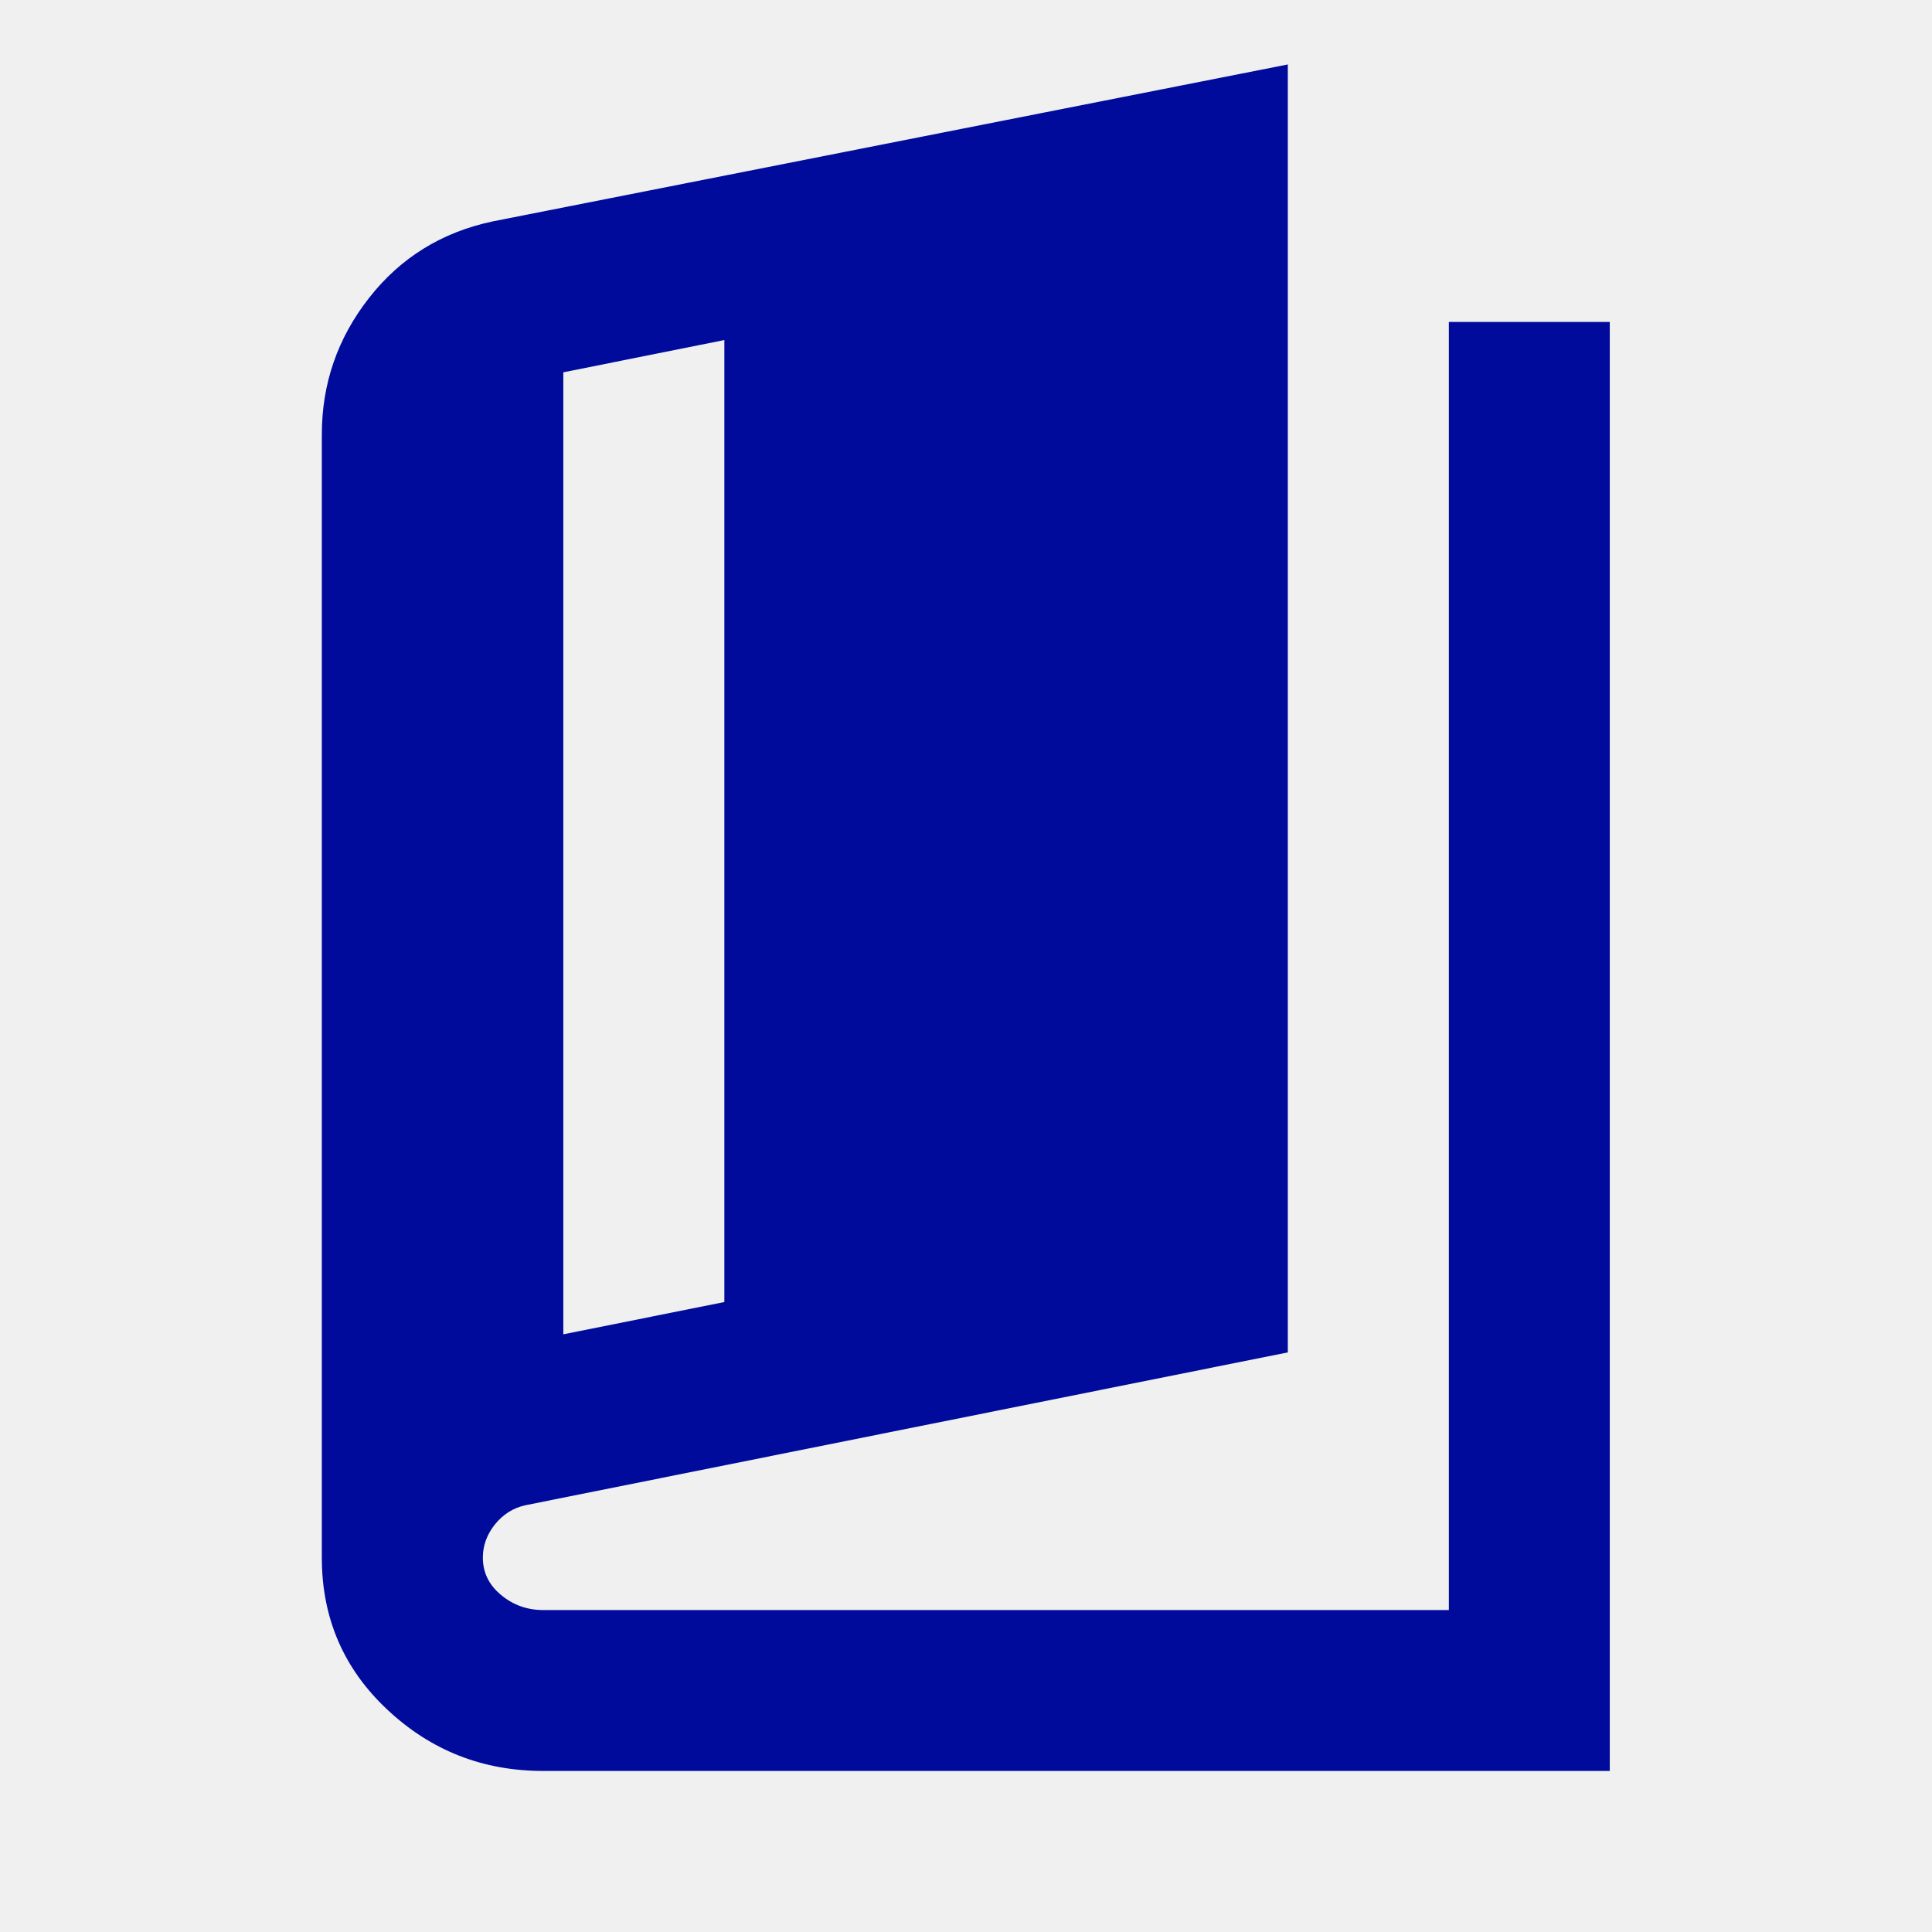
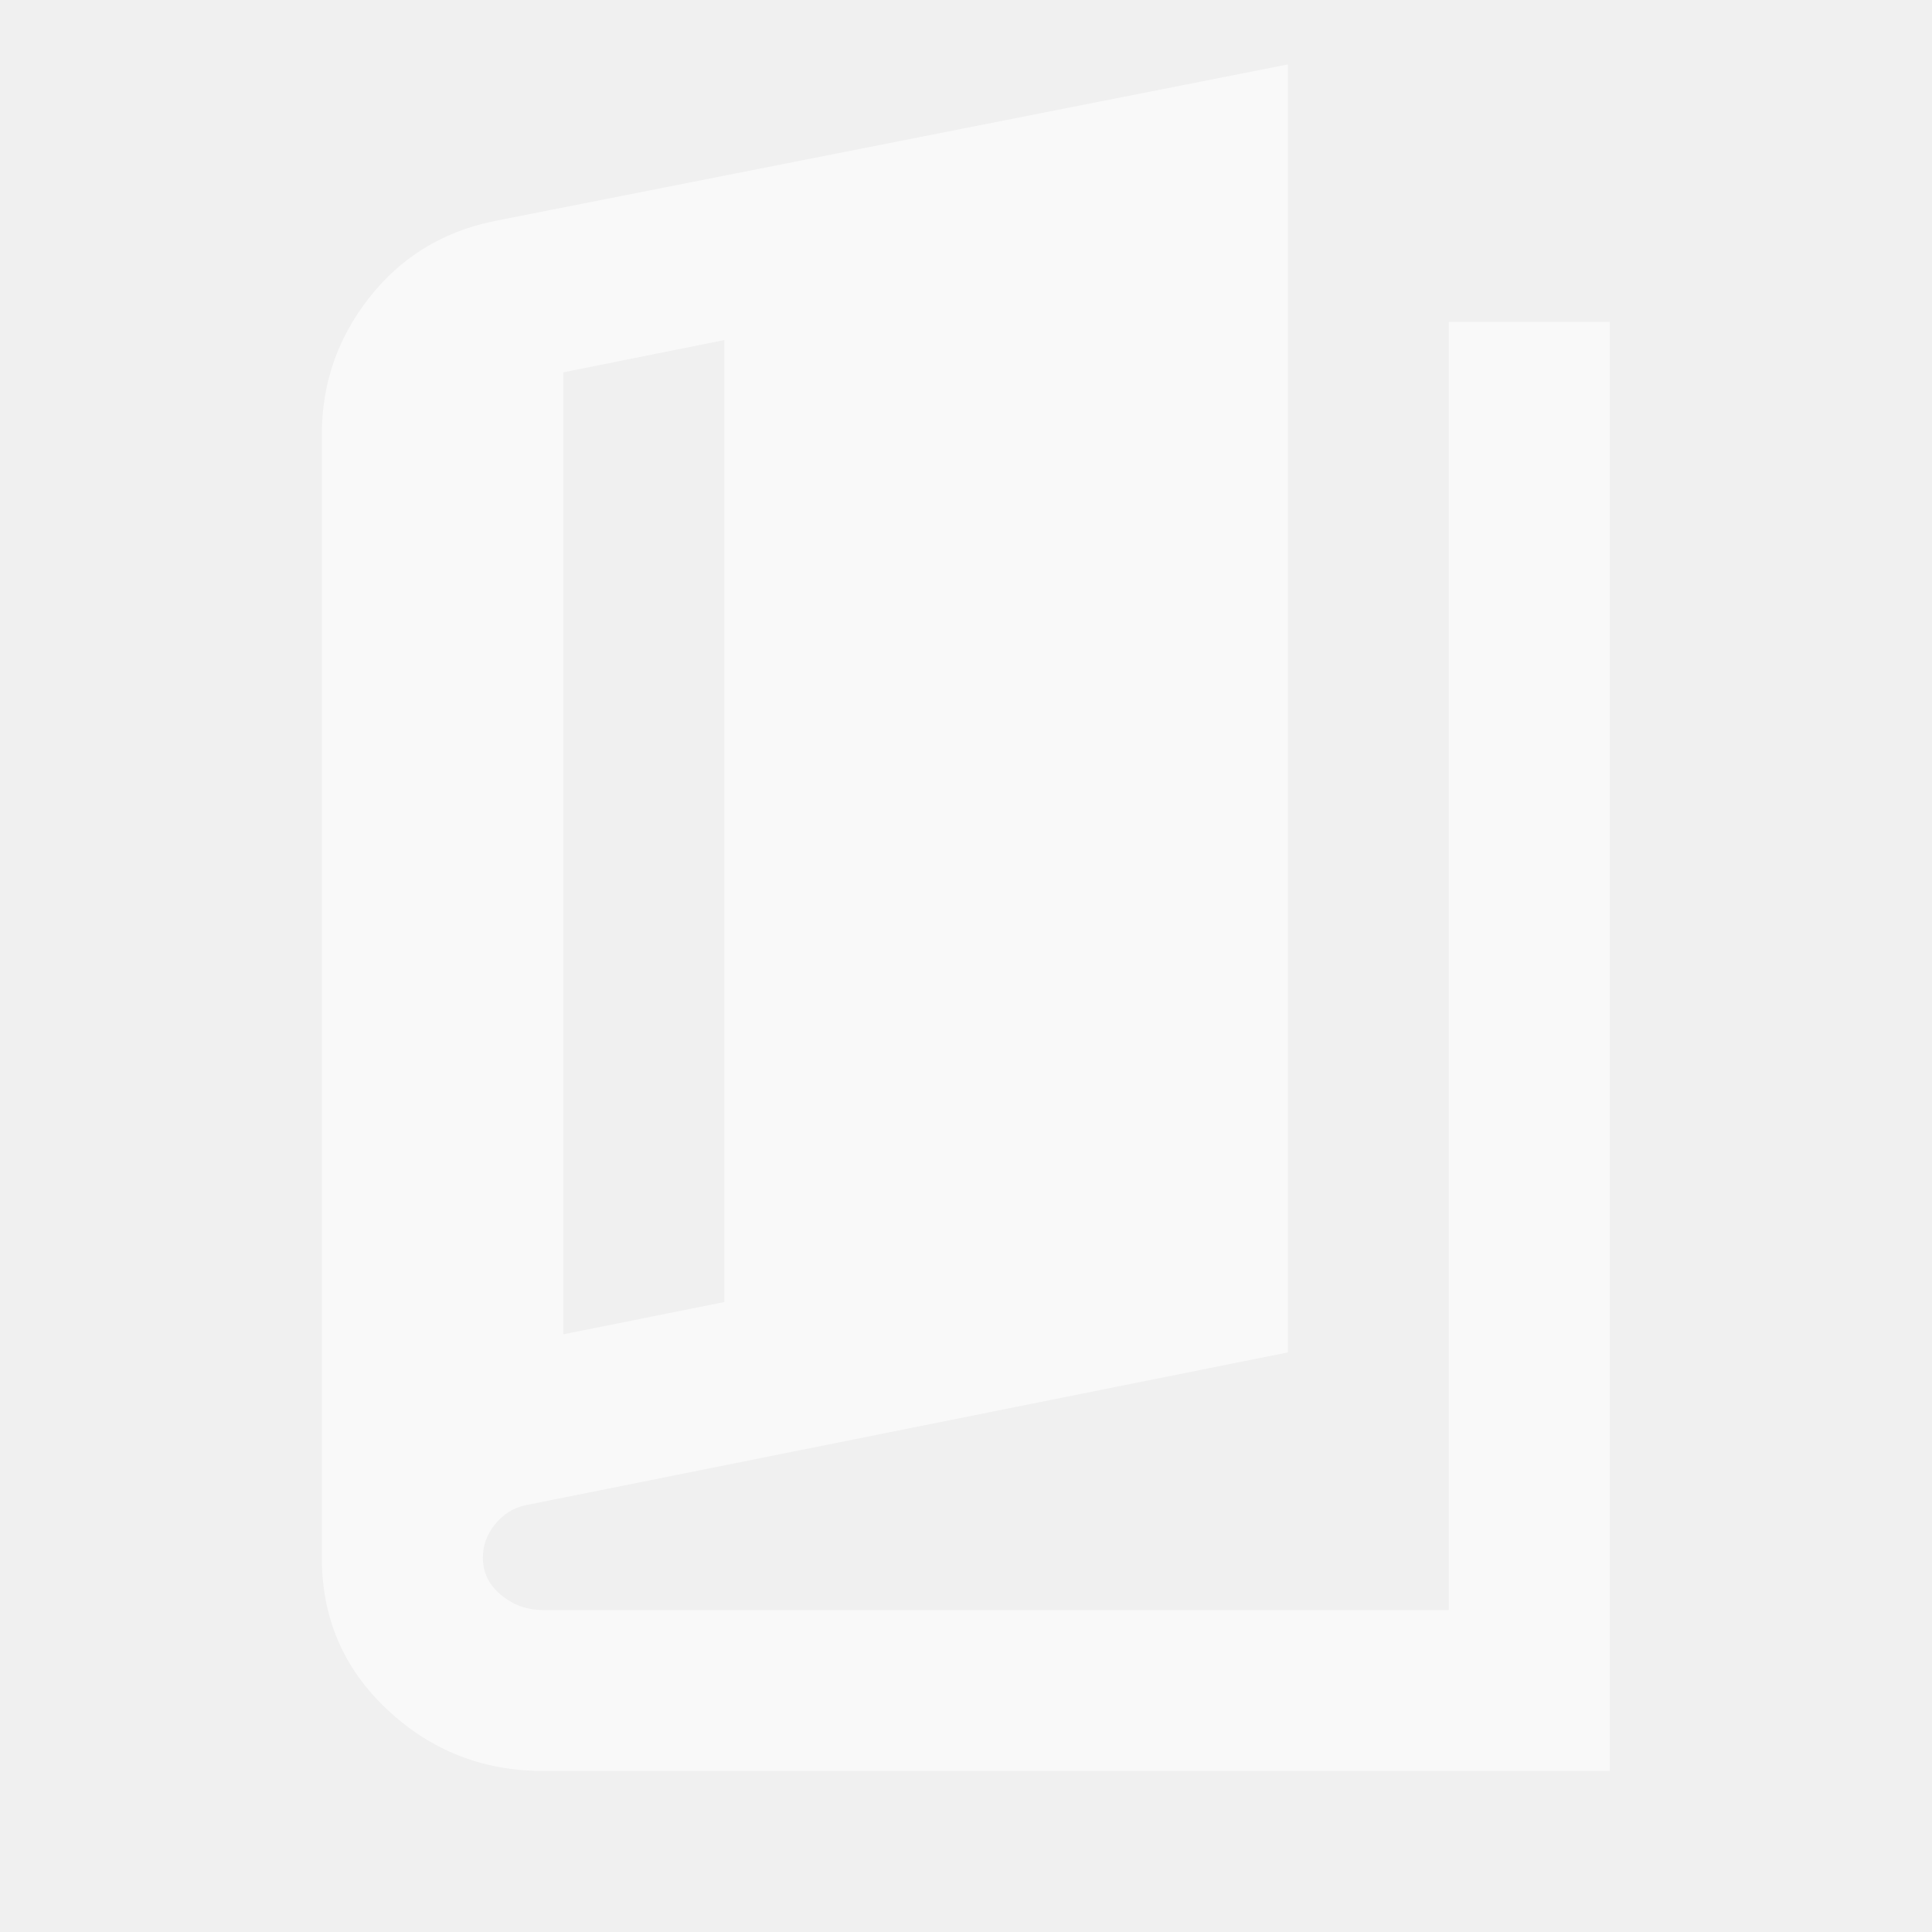
<svg xmlns="http://www.w3.org/2000/svg" width="14" height="14" viewBox="0 0 14 14" fill="none">
  <mask id="mask0_85_9719" style="mask-type:alpha" maskUnits="userSpaceOnUse" x="0" y="0" width="14" height="14">
    <rect width="14" height="14" fill="#D9D9D9" />
  </mask>
  <g mask="url(#mask0_85_9719)">
-     <path d="M3.936 12.833C3.499 12.833 3.122 12.685 2.806 12.388C2.49 12.092 2.332 11.725 2.332 11.287V3.15C2.332 2.78 2.446 2.45 2.675 2.158C2.903 1.867 3.202 1.682 3.572 1.604L9.332 0.467V9.8L3.805 10.908C3.717 10.928 3.645 10.974 3.586 11.047C3.528 11.12 3.499 11.2 3.499 11.287C3.499 11.394 3.542 11.484 3.63 11.557C3.717 11.63 3.82 11.667 3.936 11.667H10.499V2.333H11.665V12.833H3.936ZM4.082 9.669L5.249 9.435V2.464L4.082 2.698V9.669Z" fill="#000B9C" />
+     <path d="M3.936 12.833C3.499 12.833 3.122 12.685 2.806 12.388C2.49 12.092 2.332 11.725 2.332 11.287V3.15C2.332 2.78 2.446 2.45 2.675 2.158C2.903 1.867 3.202 1.682 3.572 1.604L9.332 0.467V9.8L3.805 10.908C3.717 10.928 3.645 10.974 3.586 11.047C3.528 11.12 3.499 11.2 3.499 11.287C3.499 11.394 3.542 11.484 3.63 11.557C3.717 11.63 3.82 11.667 3.936 11.667H10.499V2.333H11.665V12.833H3.936ZM4.082 9.669L5.249 9.435V2.464L4.082 2.698V9.669Z" fill="white" fill-opacity=".6" />
  </g>
</svg>
